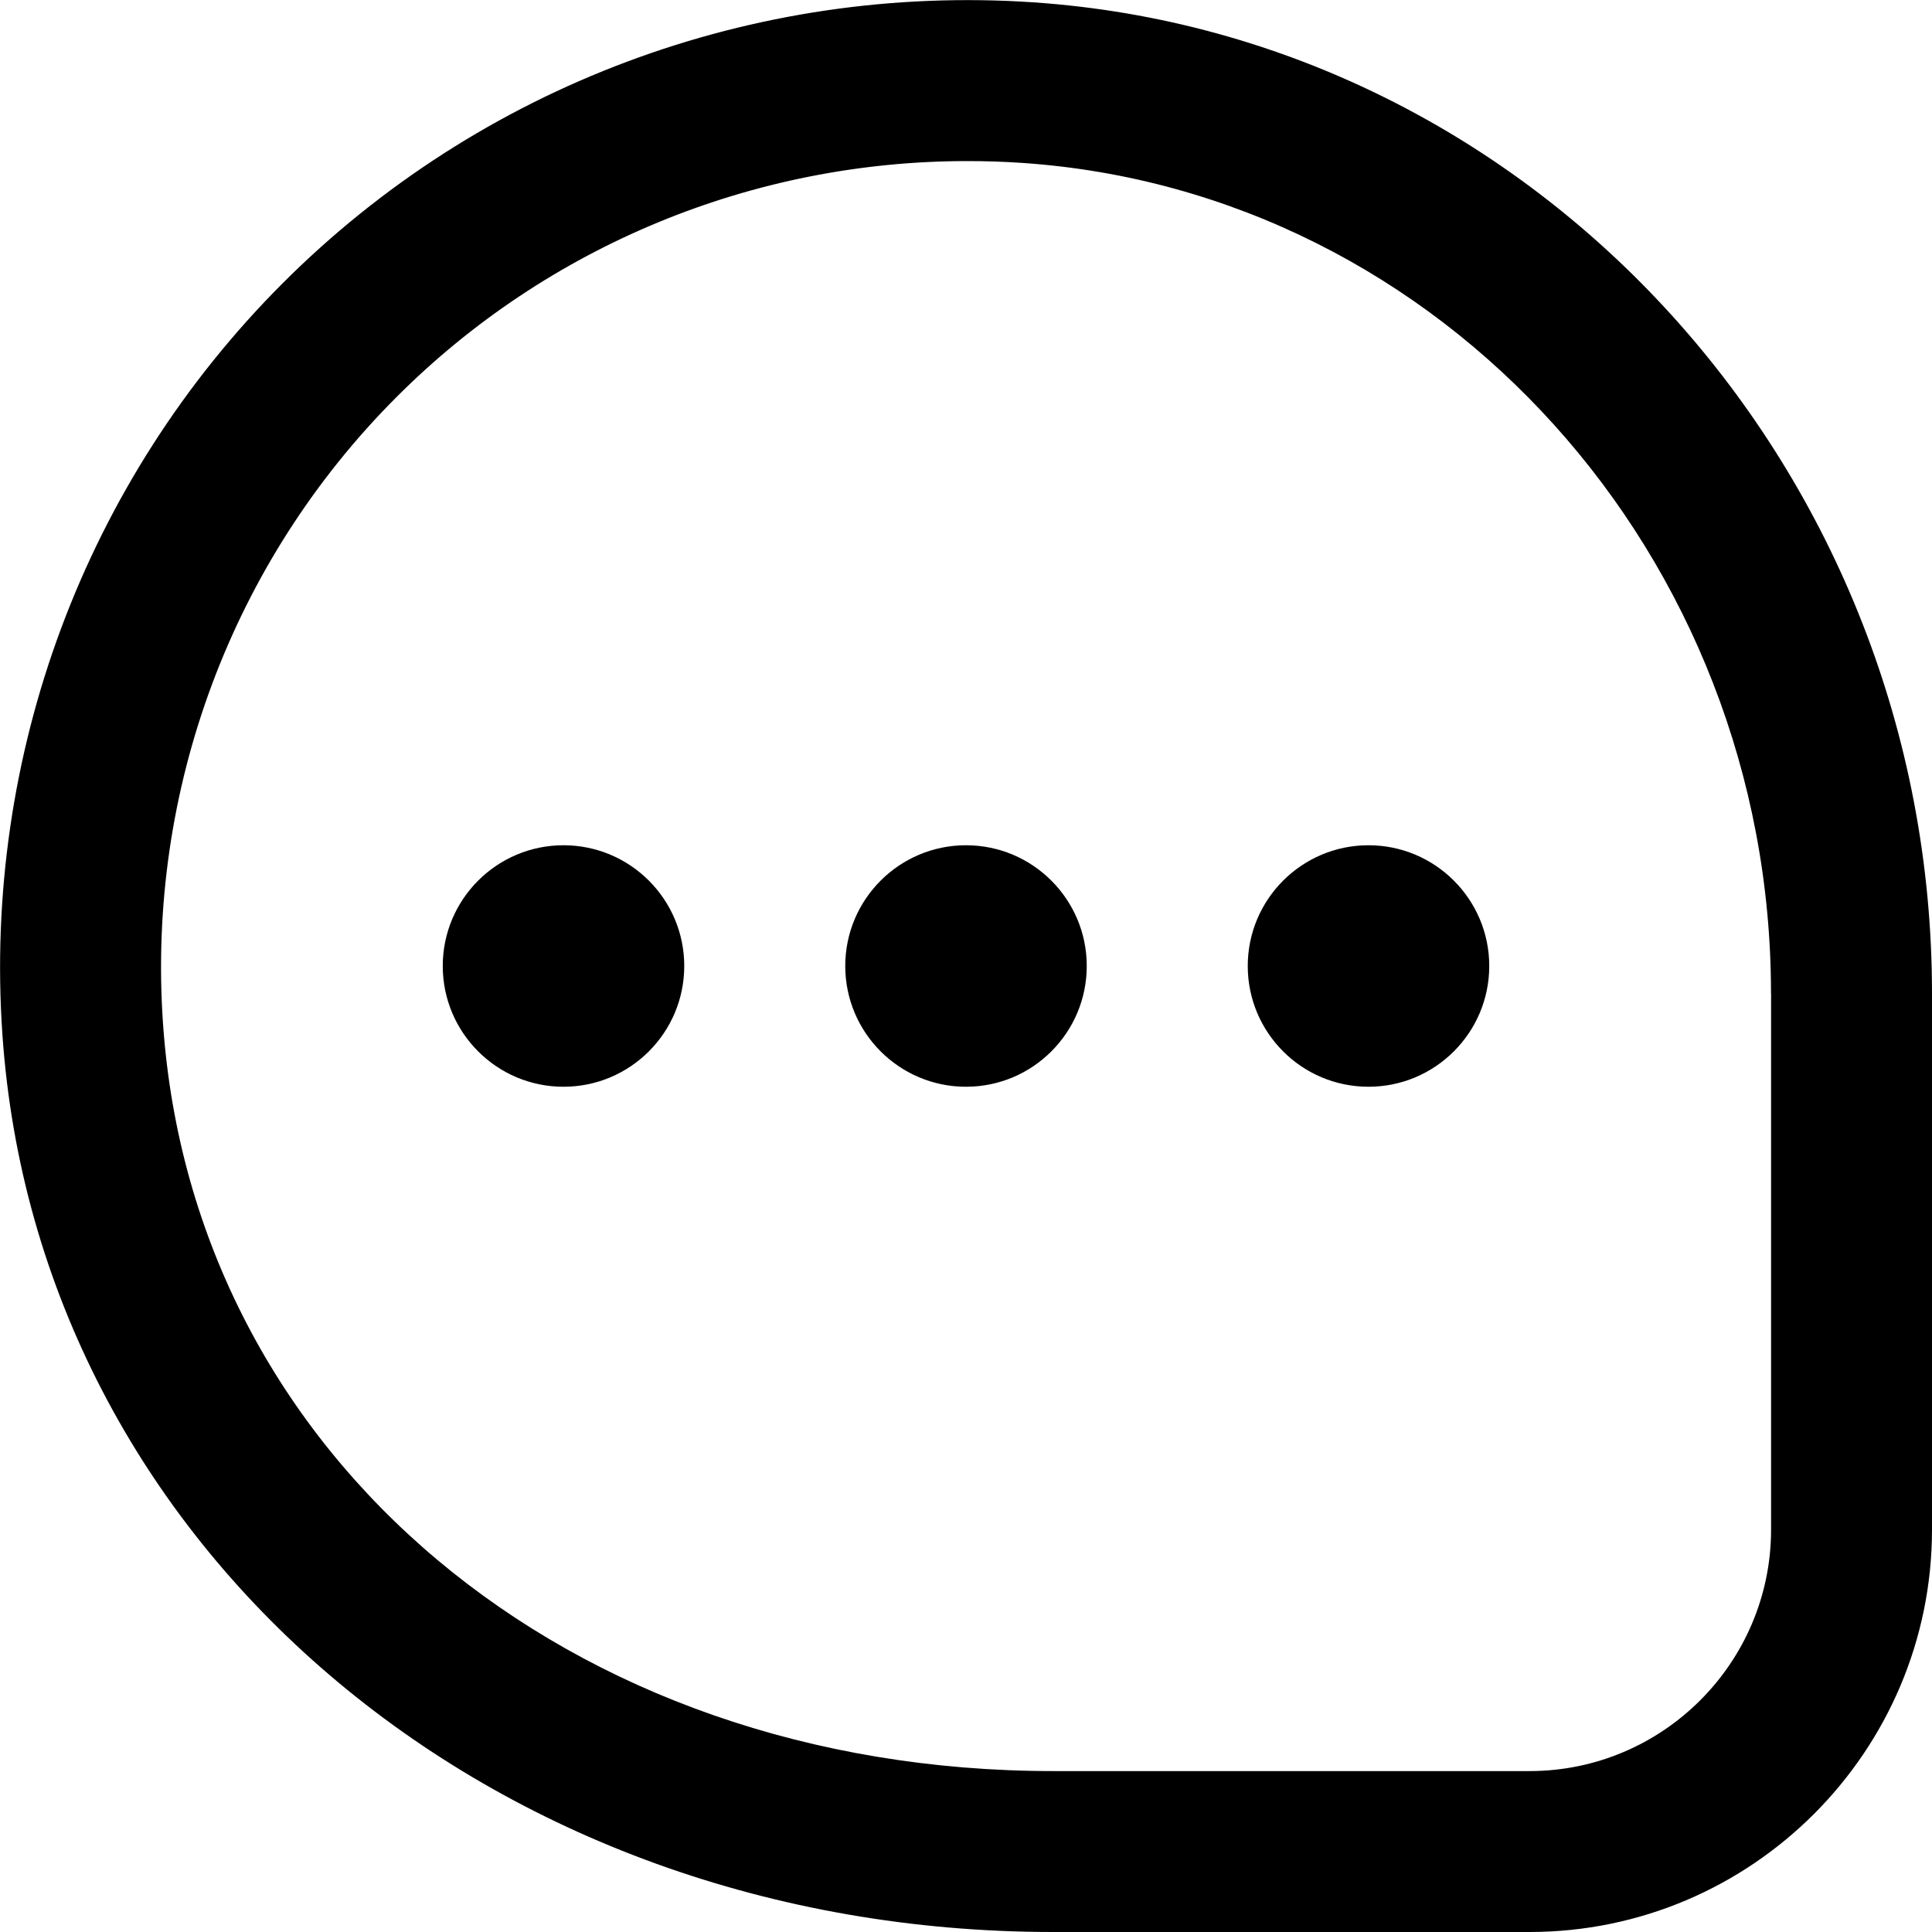
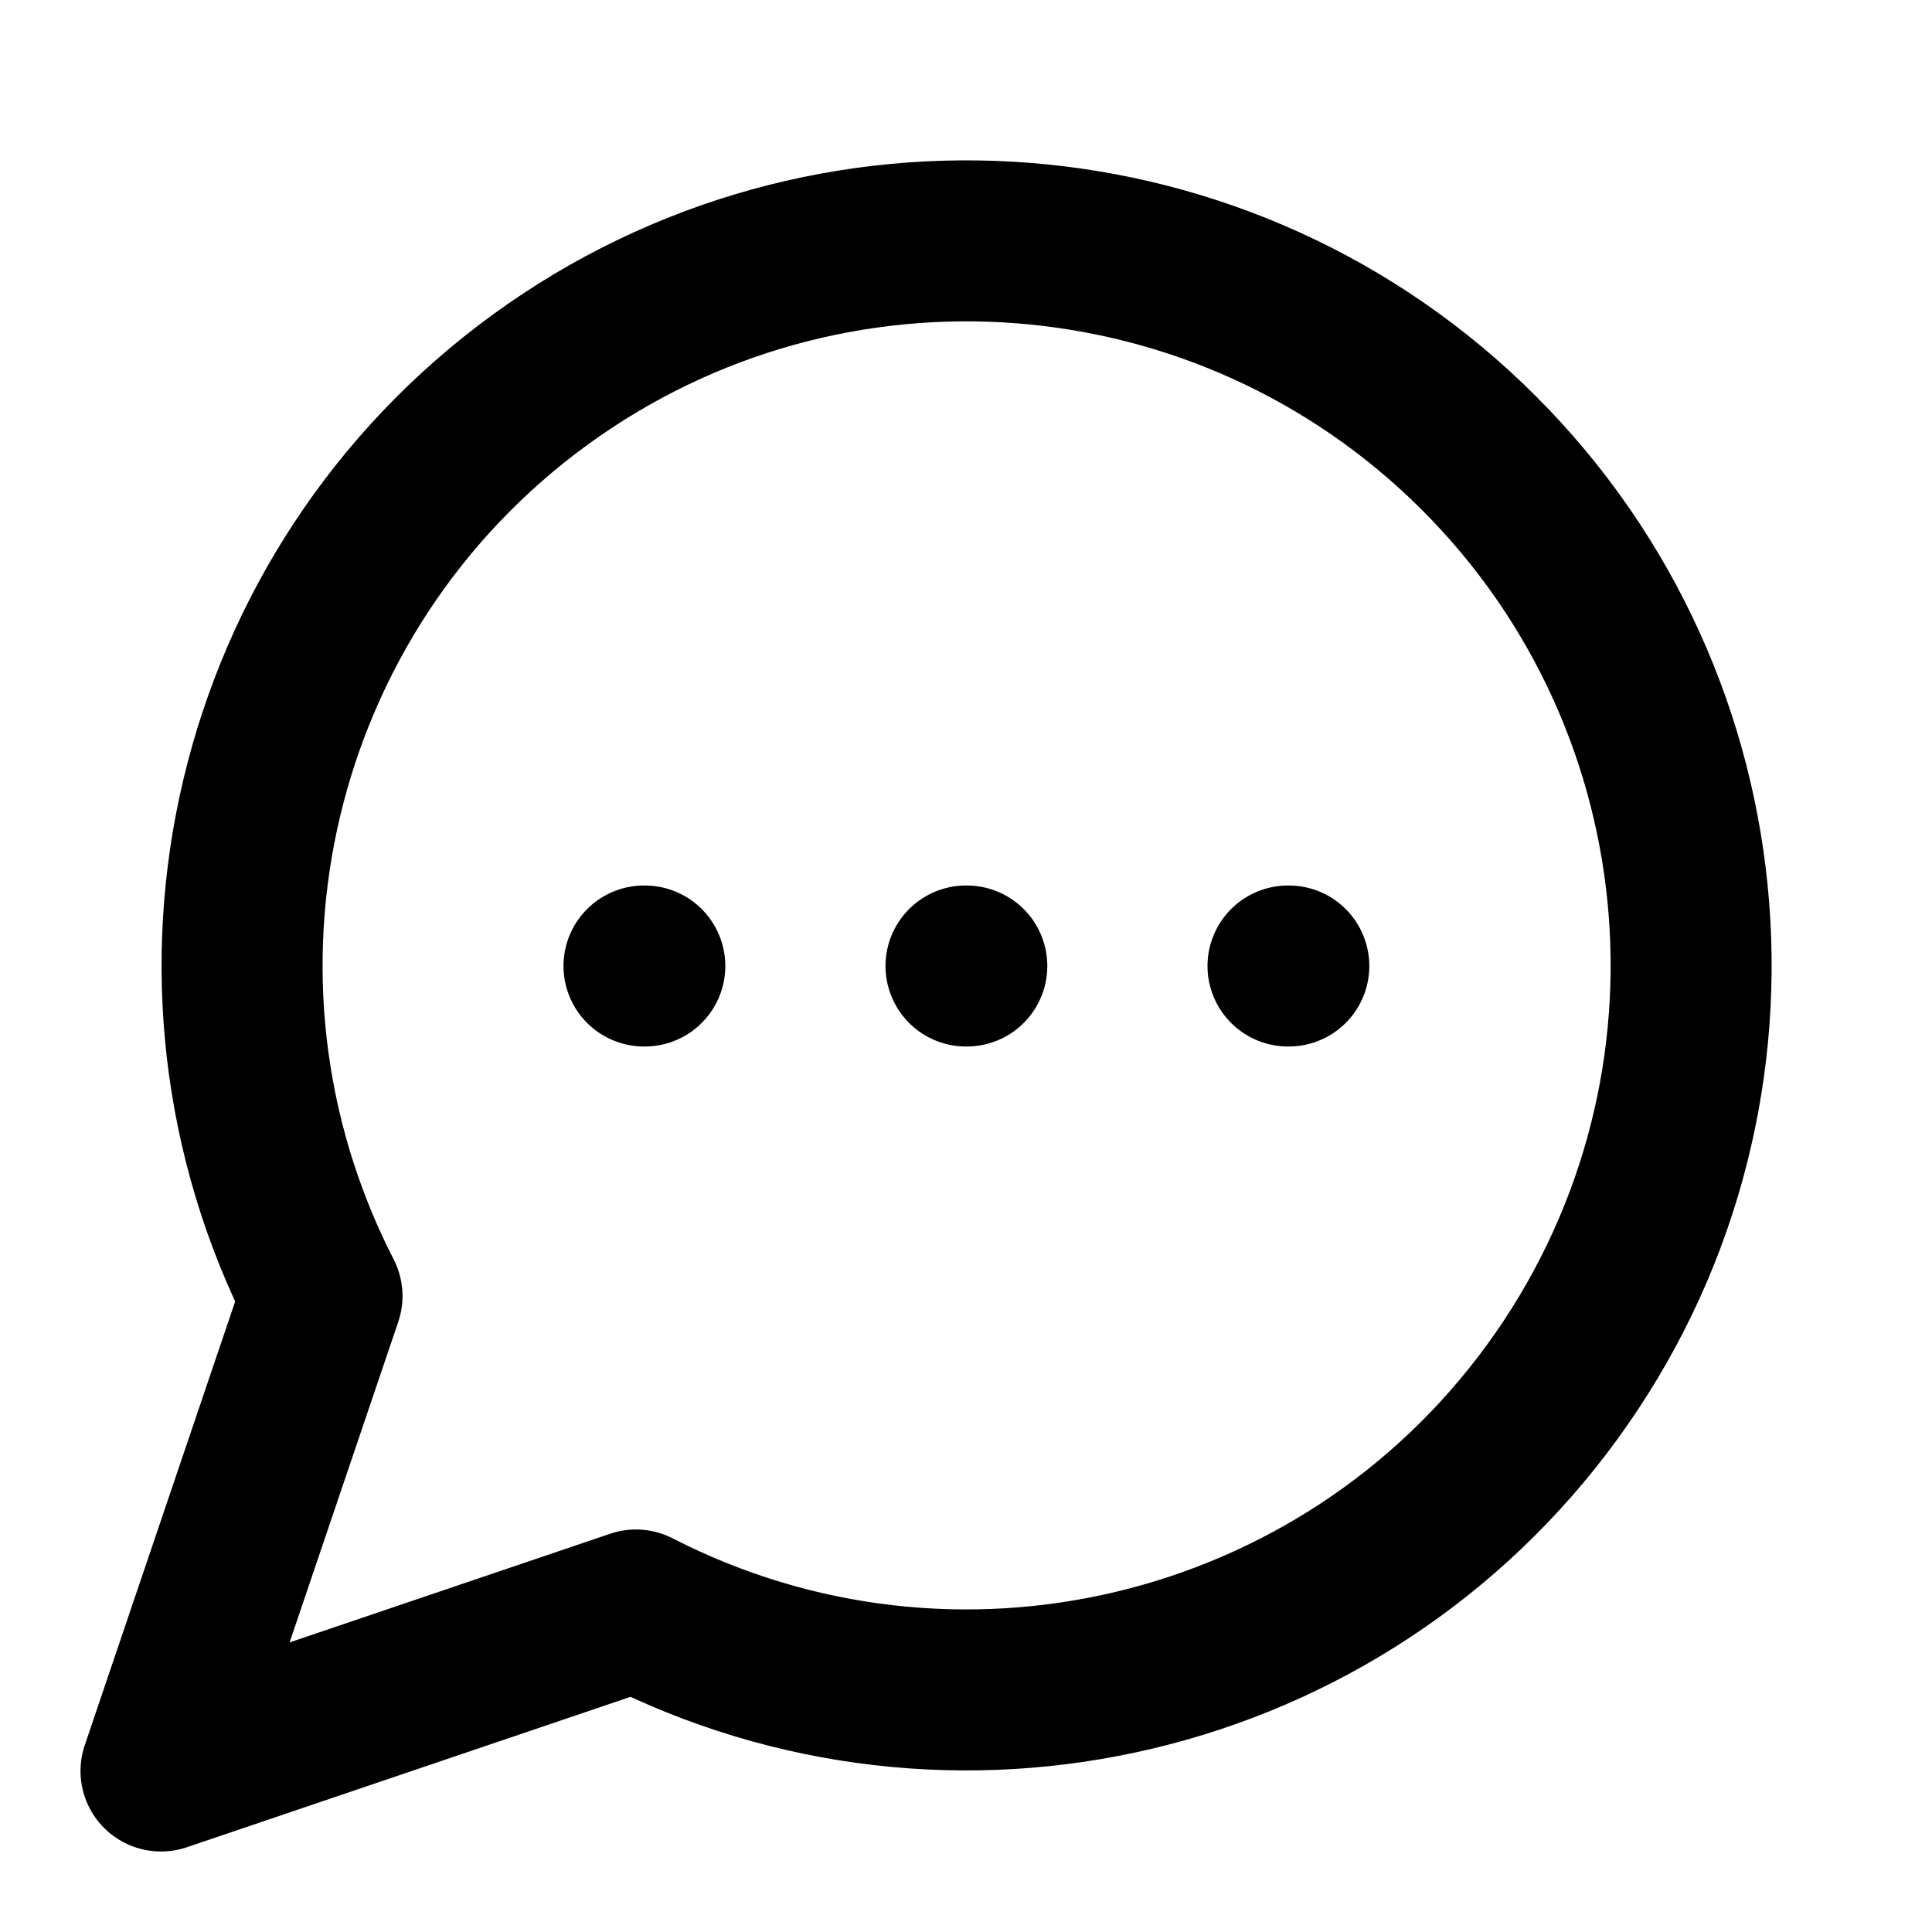
- <svg xmlns="http://www.w3.org/2000/svg" id="Layer_1" data-name="Layer 1" viewBox="0 0 24 24" fill="currentColor">
-   <path d="m13.5,12c0,.828-.672,1.5-1.5,1.5s-1.5-.672-1.5-1.5.672-1.5,1.5-1.5,1.5.672,1.5,1.5Zm3.5-1.5c-.828,0-1.5.672-1.5,1.5s.672,1.5,1.5,1.5,1.5-.672,1.5-1.5-.672-1.5-1.5-1.5Zm-10,0c-.828,0-1.5.672-1.5,1.5s.672,1.5,1.5,1.5,1.5-.672,1.5-1.5-.672-1.5-1.5-1.5Zm17,1.84v6.66c0,2.757-2.243,5-5,5h-5.917C6.082,24,.47,19.208.03,12.854c-.241-3.476,1.027-6.878,3.479-9.333S9.363-.206,12.836.029c6.26.425,11.164,5.833,11.164,12.312Zm-2,0c0-5.431-4.084-9.962-9.299-10.316-.229-.016-.458-.023-.686-.023-2.656,0-5.209,1.048-7.091,2.933-2.044,2.046-3.101,4.883-2.899,7.782.373,5.38,5.024,9.285,11.059,9.285h5.917c1.654,0,3-1.346,3-3v-6.66Z" />
+ <svg xmlns="http://www.w3.org/2000/svg" width="24" height="24" viewBox="0 0 24 24" fill="none" stroke="currentColor" stroke-width="2" stroke-linecap="round" stroke-linejoin="round" class="lucide lucide-message-circle-more">
+   <path d="M7.9 20A9 9 0 1 0 4 16.1L2 22Z" />
+   <path d="M8 12h.01" />
+   <path d="M12 12h.01" />
+   <path d="M16 12h.01" />
</svg>
